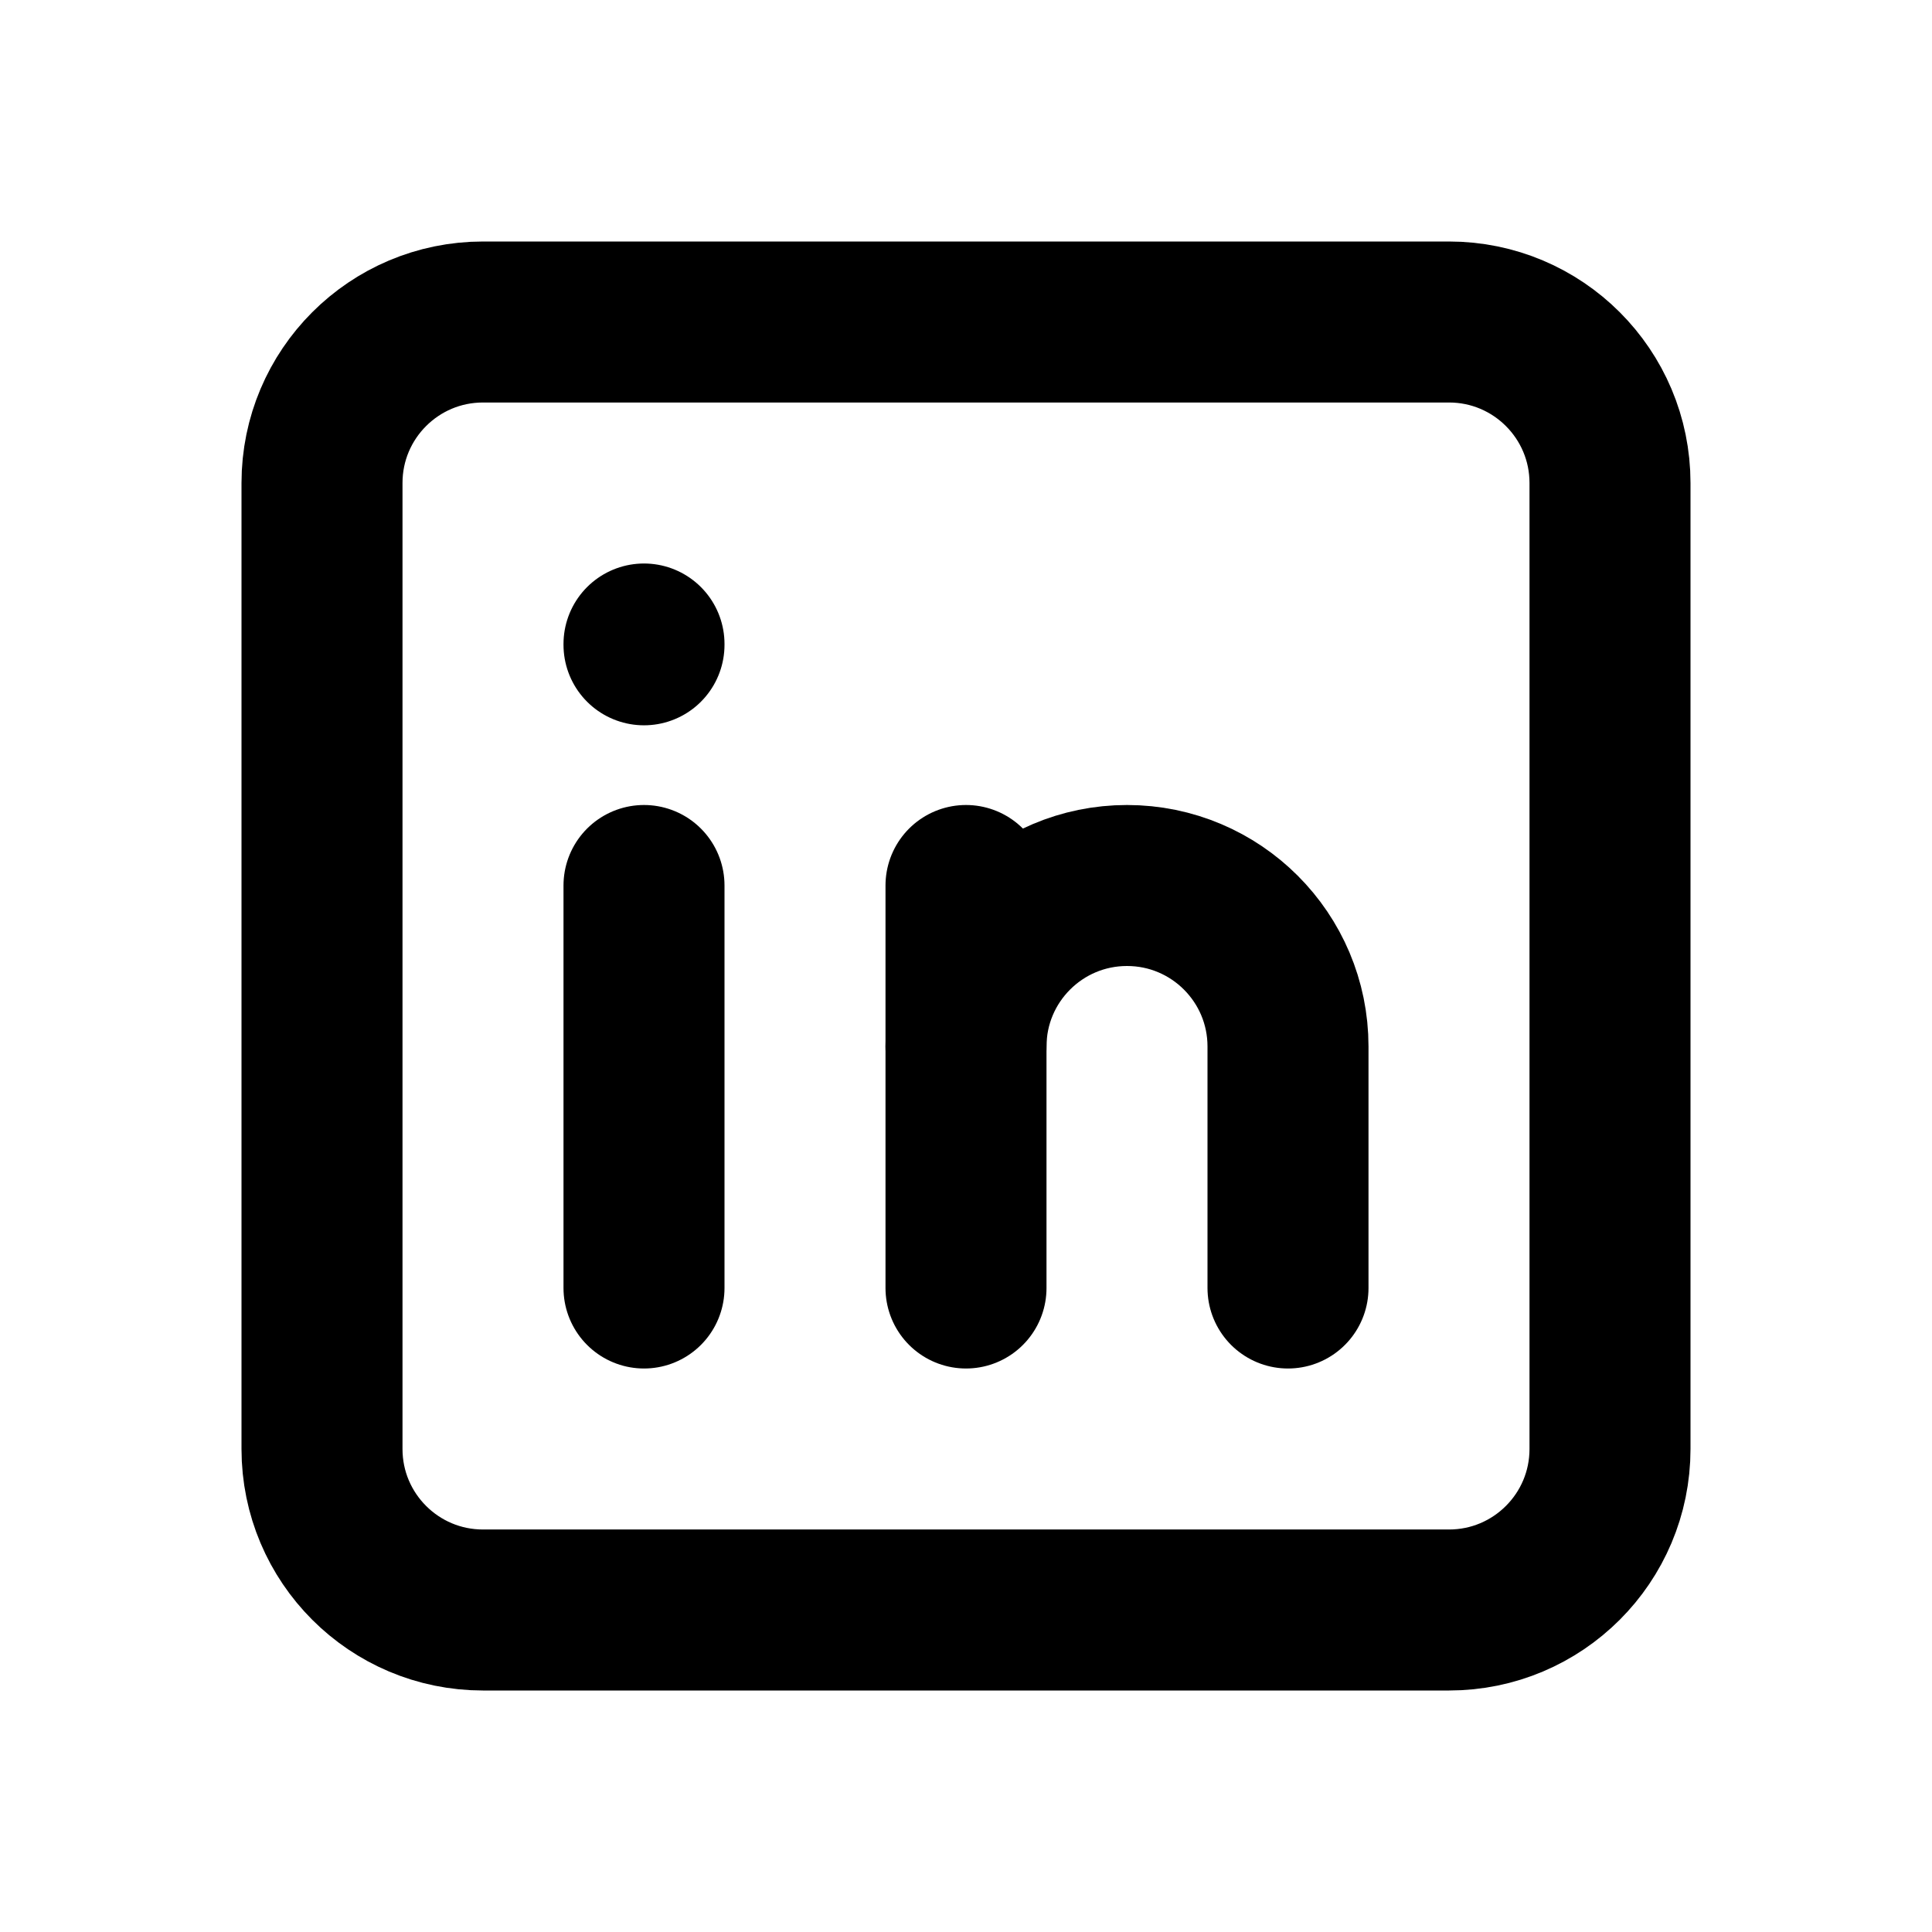
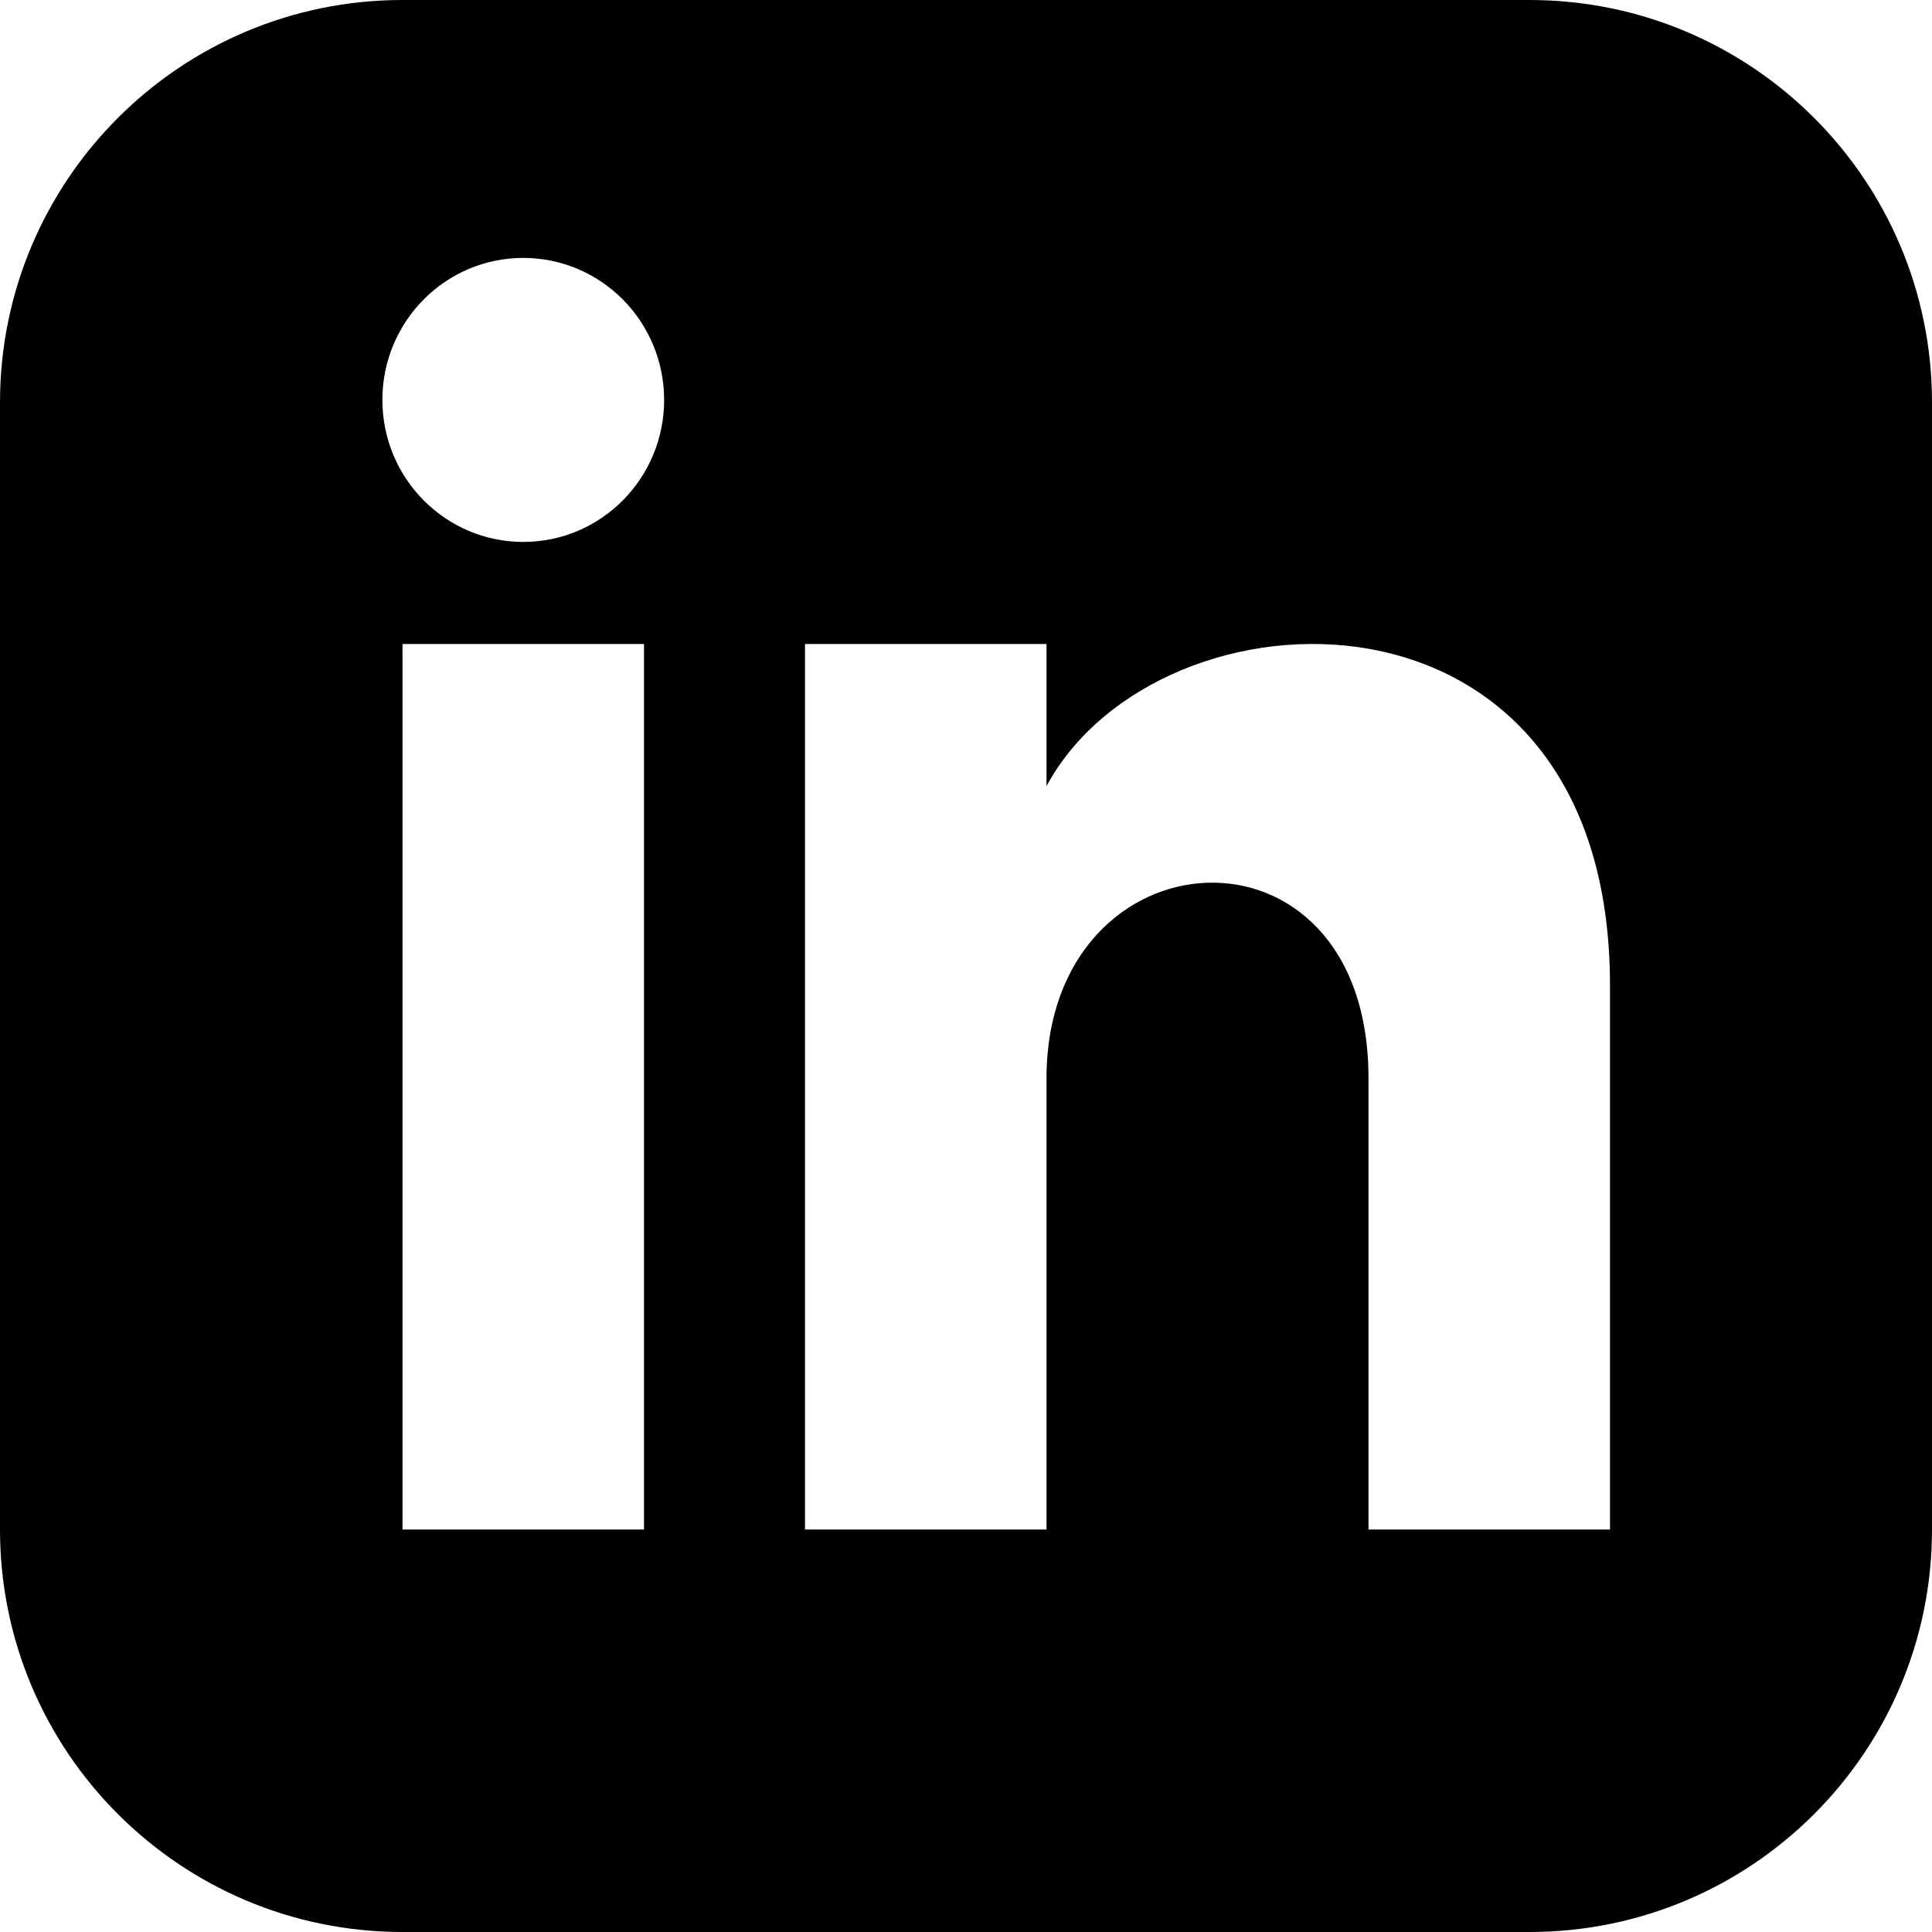
- <svg xmlns="http://www.w3.org/2000/svg" class="icon icon-tabler icon-tabler-brand-linkedin" width="24" height="24" viewBox="0 0 24 24" stroke-width="2" stroke="currentColor" fill="none" stroke-linecap="round" stroke-linejoin="round">
-   <path stroke="none" d="M0 0h24v24H0z" fill="none" />
-   <path d="M4 4m0 2a2 2 0 0 1 2 -2h12a2 2 0 0 1 2 2v12a2 2 0 0 1 -2 2h-12a2 2 0 0 1 -2 -2z" />
-   <path d="M8 11l0 5" />
-   <path d="M8 8l0 .01" />
-   <path d="M12 16l0 -5" />
-   <path d="M16 16v-3a2 2 0 0 0 -4 0" />
+ <svg xmlns="http://www.w3.org/2000/svg" viewBox="0 0 24 24" fill="currentColor" class="{{ include.class | default: 'h-full w-auto' }}">
+   <path d="M19 0h-14c-2.761 0-5 2.239-5 5v14c0 2.761 2.239 5 5 5h14c2.762 0 5-2.239 5-5v-14c0-2.761-2.238-5-5-5zm-11 19h-3v-11h3v11zm-1.5-12.268c-.966 0-1.75-.79-1.75-1.764s.784-1.764 1.75-1.764 1.75.79 1.75 1.764-.783 1.764-1.75 1.764zm13.5 12.268h-3v-5.604c0-3.368-4-3.113-4 0v5.604h-3v-11h3v1.765c1.396-2.586 7-2.777 7 2.476v6.759z" />
</svg>
